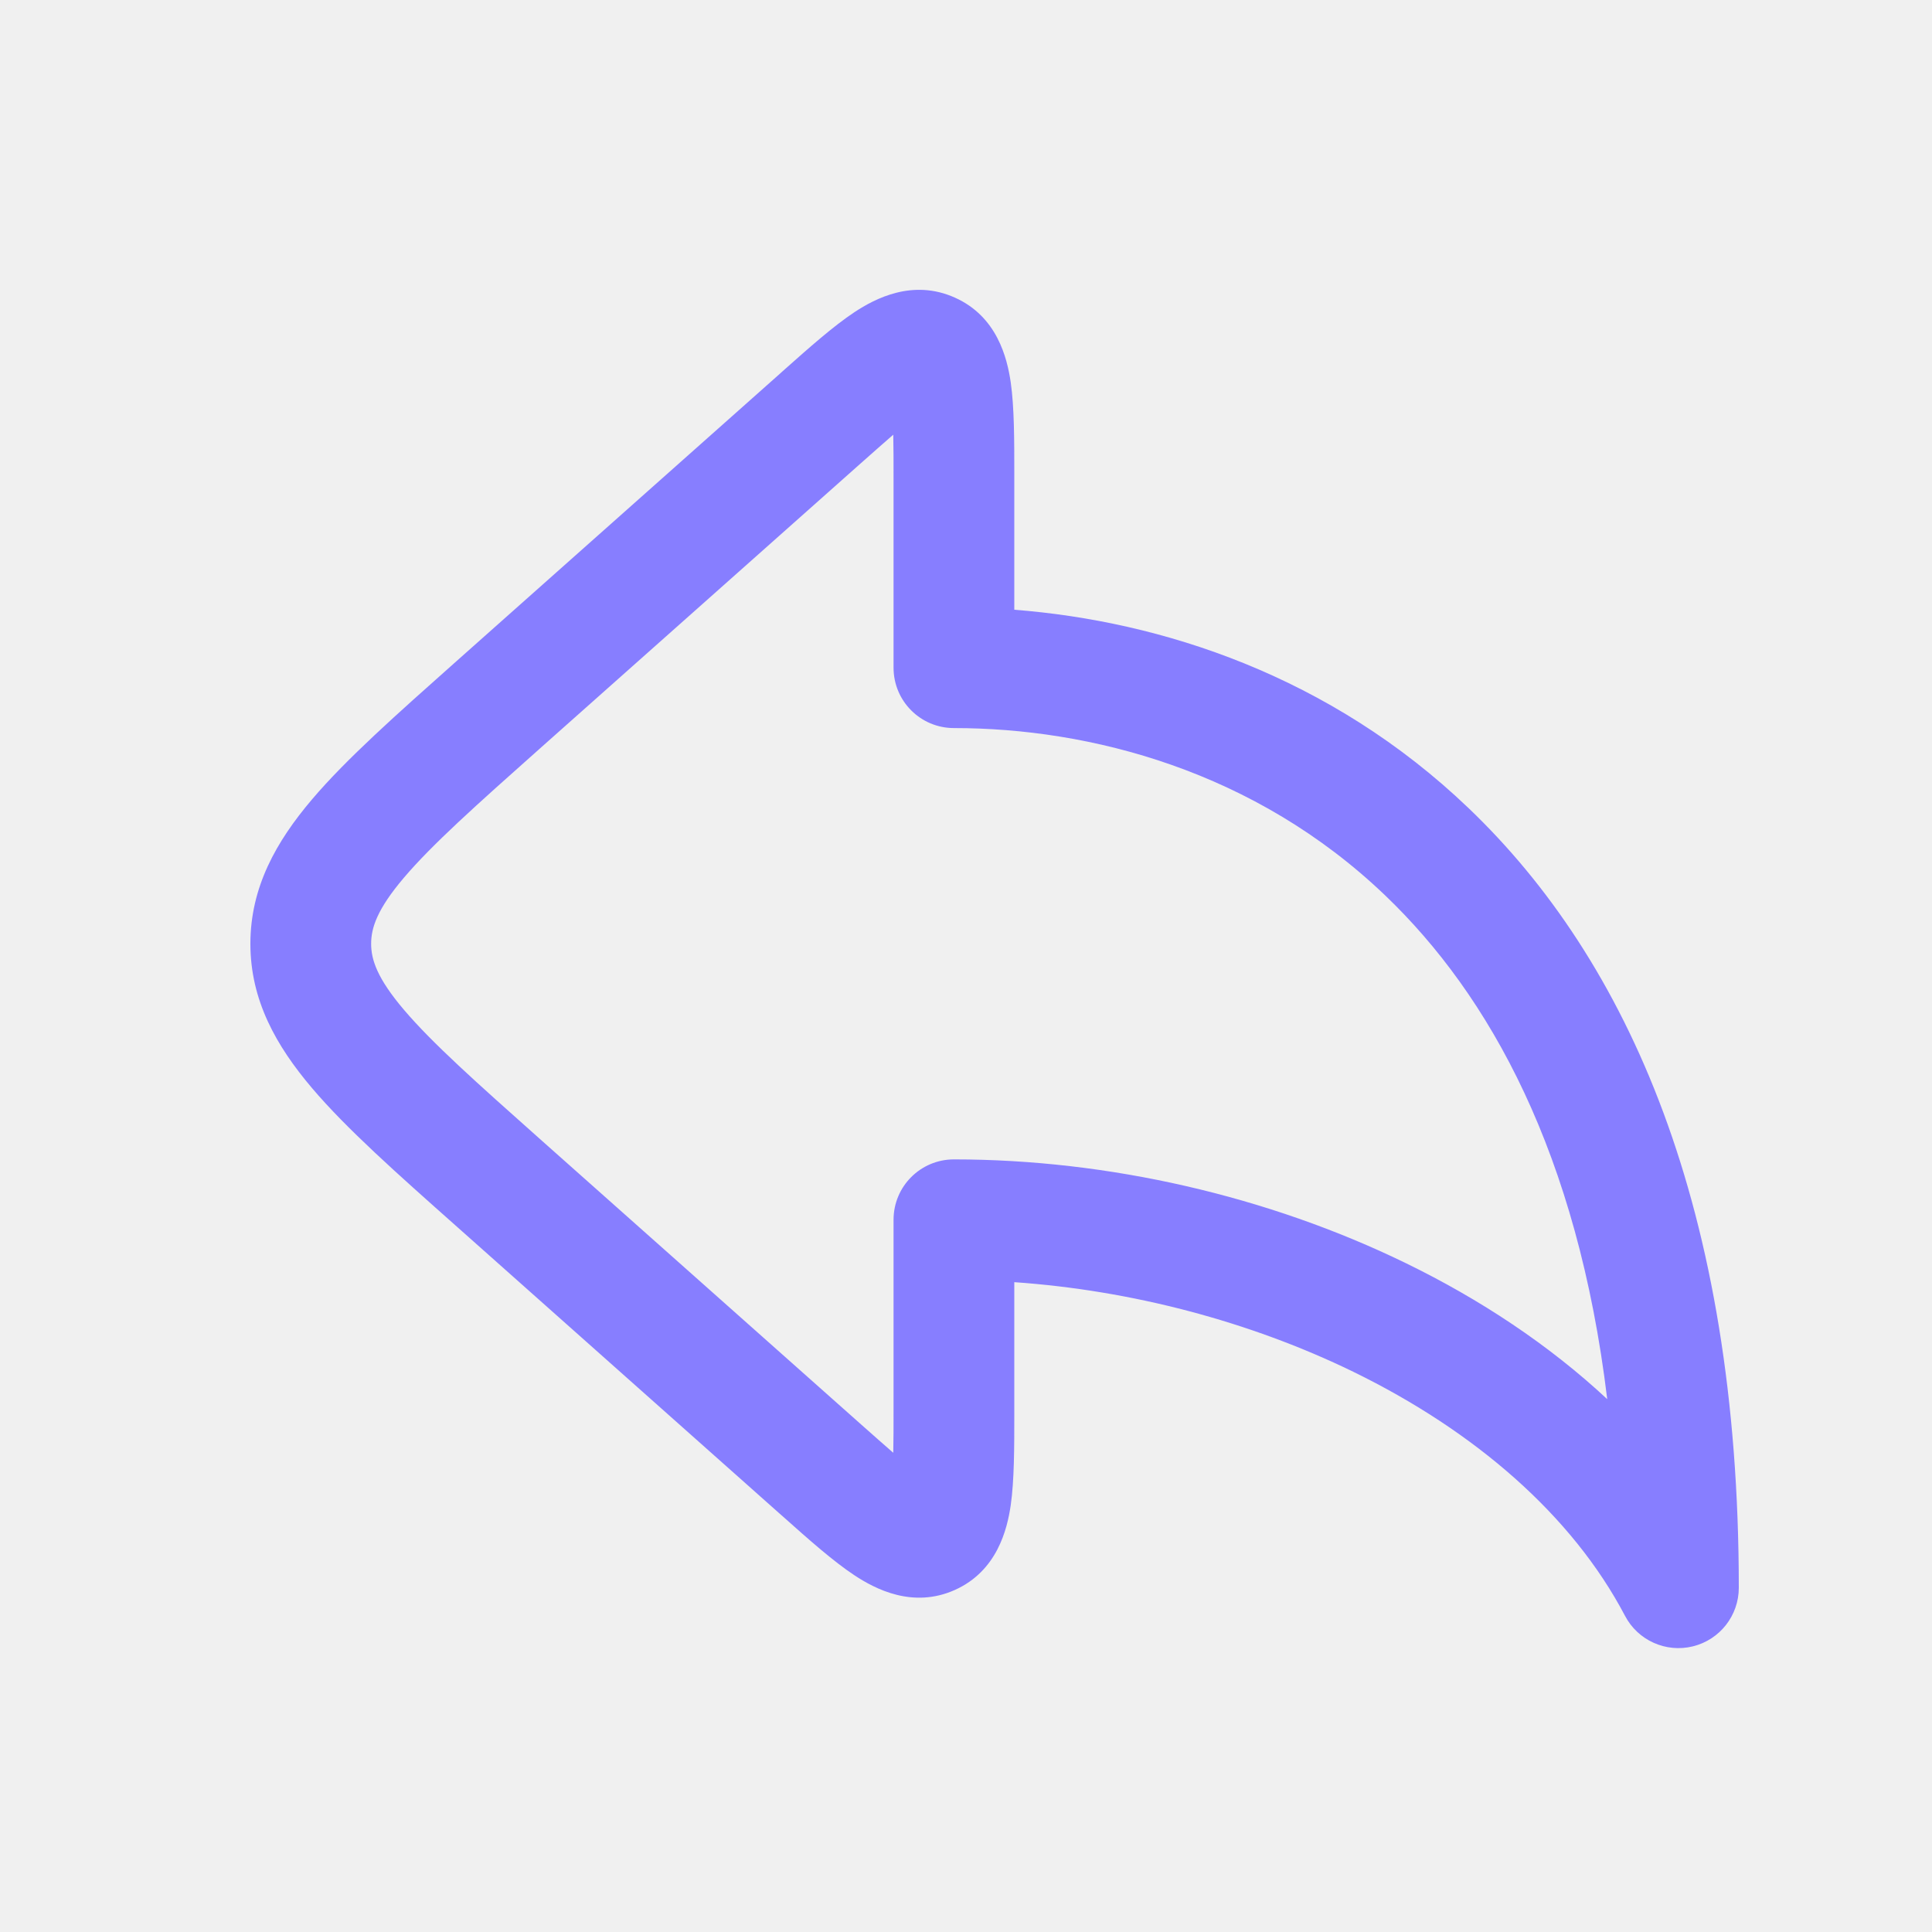
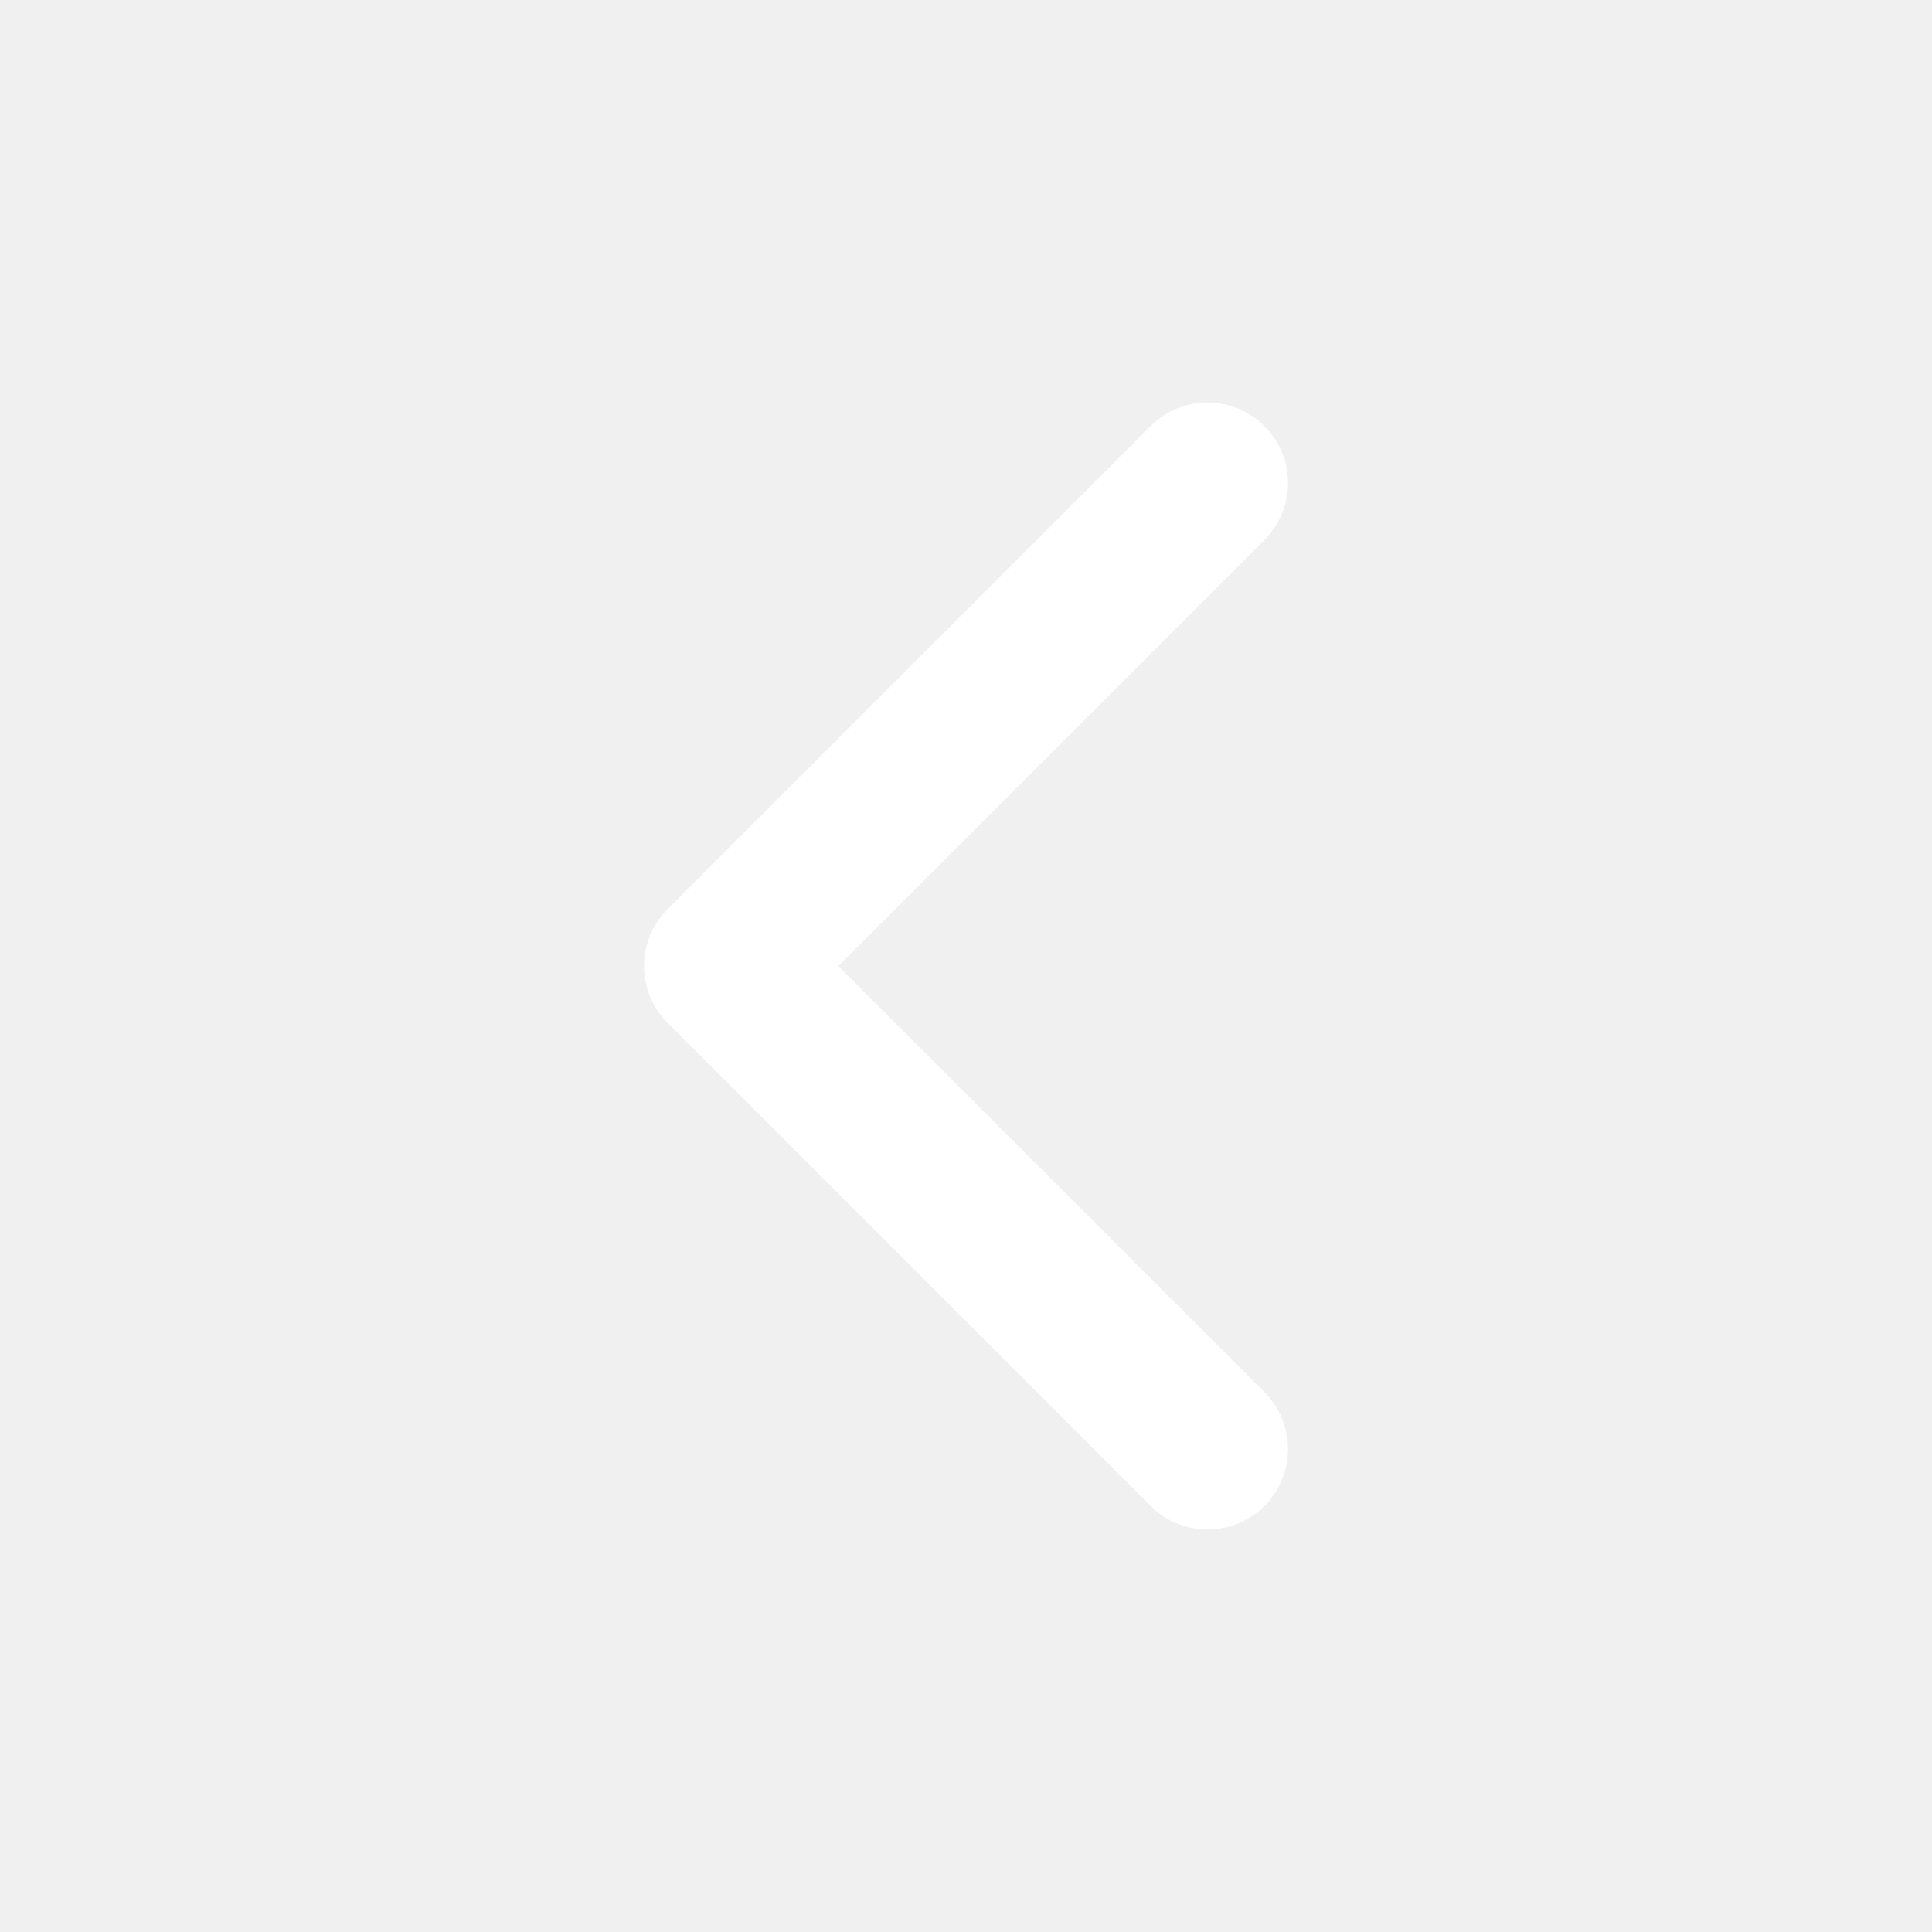
- <svg xmlns="http://www.w3.org/2000/svg" width="20" height="20" viewBox="0 0 20 20" fill="none">
-   <path fill-rule="evenodd" clip-rule="evenodd" d="M8.105 3.84C8.094 3.85 8.084 3.859 8.073 3.869L4.728 6.842C4.104 7.397 3.586 7.856 3.231 8.274C2.858 8.713 2.592 9.185 2.592 9.77C2.592 10.354 2.858 10.826 3.231 11.265C3.586 11.683 4.104 12.143 4.728 12.697L8.073 15.671C8.084 15.68 8.094 15.69 8.105 15.699C8.375 15.94 8.628 16.164 8.846 16.308C9.06 16.449 9.449 16.654 9.885 16.459C10.321 16.263 10.426 15.835 10.463 15.582C10.5 15.323 10.5 14.985 10.5 14.624C10.5 14.609 10.5 14.595 10.5 14.581V13.273C11.71 13.357 12.935 13.678 14.008 14.2C15.268 14.815 16.275 15.686 16.822 16.727C16.955 16.981 17.245 17.112 17.525 17.043C17.804 16.974 18 16.724 18 16.436C18 12.502 16.849 9.94 15.203 8.366C13.768 6.993 12.02 6.43 10.5 6.312V4.959C10.5 4.944 10.5 4.93 10.5 4.916C10.5 4.554 10.5 4.216 10.463 3.958C10.426 3.704 10.321 3.276 9.885 3.081C9.449 2.885 9.06 3.09 8.846 3.231C8.628 3.375 8.375 3.6 8.105 3.84ZM9.247 4.5C9.153 4.581 9.041 4.681 8.903 4.803L5.593 7.745C4.925 8.339 4.475 8.741 4.183 9.084C3.903 9.413 3.842 9.606 3.842 9.77C3.842 9.933 3.903 10.126 4.183 10.455C4.475 10.798 4.925 11.2 5.593 11.794L8.903 14.736C9.041 14.858 9.153 14.958 9.247 15.039C9.25 14.915 9.25 14.764 9.25 14.581V12.627C9.25 12.281 9.53 12.002 9.875 12.002C11.469 12.002 13.125 12.38 14.555 13.077C15.321 13.45 16.034 13.921 16.638 14.484C16.331 11.944 15.423 10.306 14.339 9.269C12.989 7.977 11.283 7.537 9.875 7.537C9.53 7.537 9.25 7.258 9.25 6.912V4.959C9.25 4.775 9.25 4.624 9.247 4.5Z" fill="#877EFF" />
+ <svg xmlns="http://www.w3.org/2000/svg" viewBox="0 0 24 24" width="48" height="48" fill="none" stroke="#FFFFFF" stroke-width="2" stroke-linecap="round" stroke-linejoin="round" style="opacity:1;">
+   <path d="m15 18l-6-6l6-6" />
</svg>
